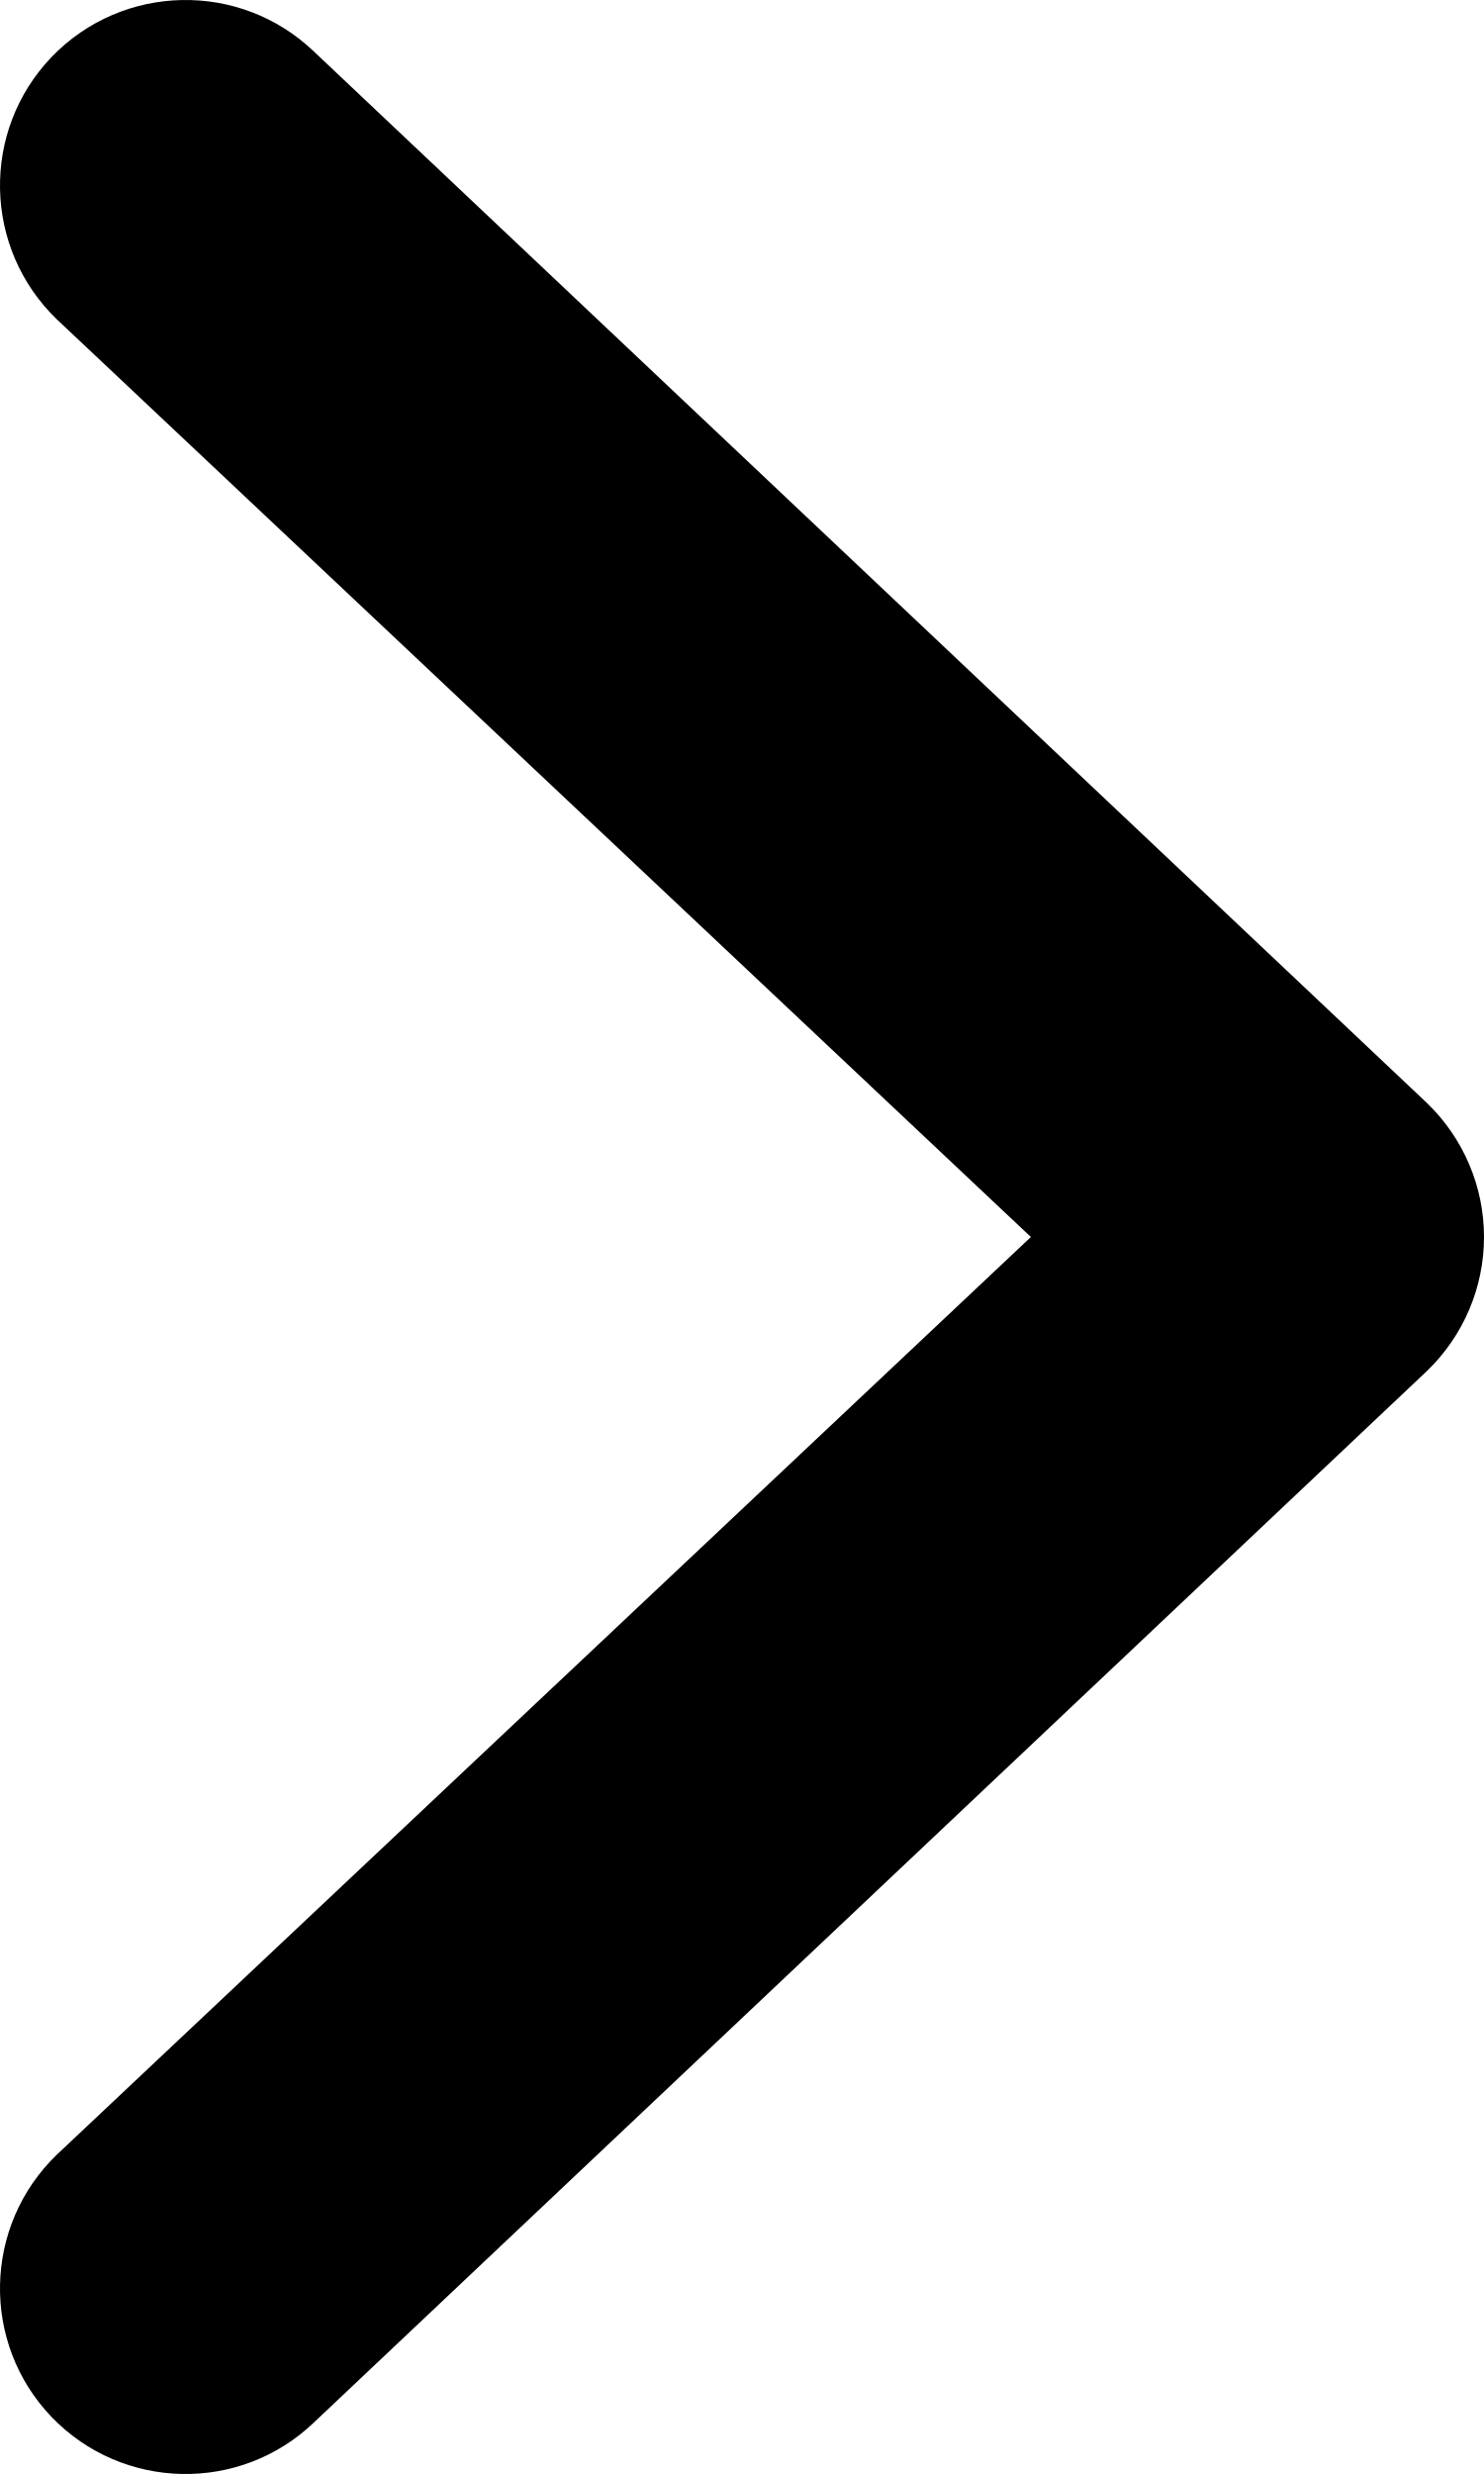
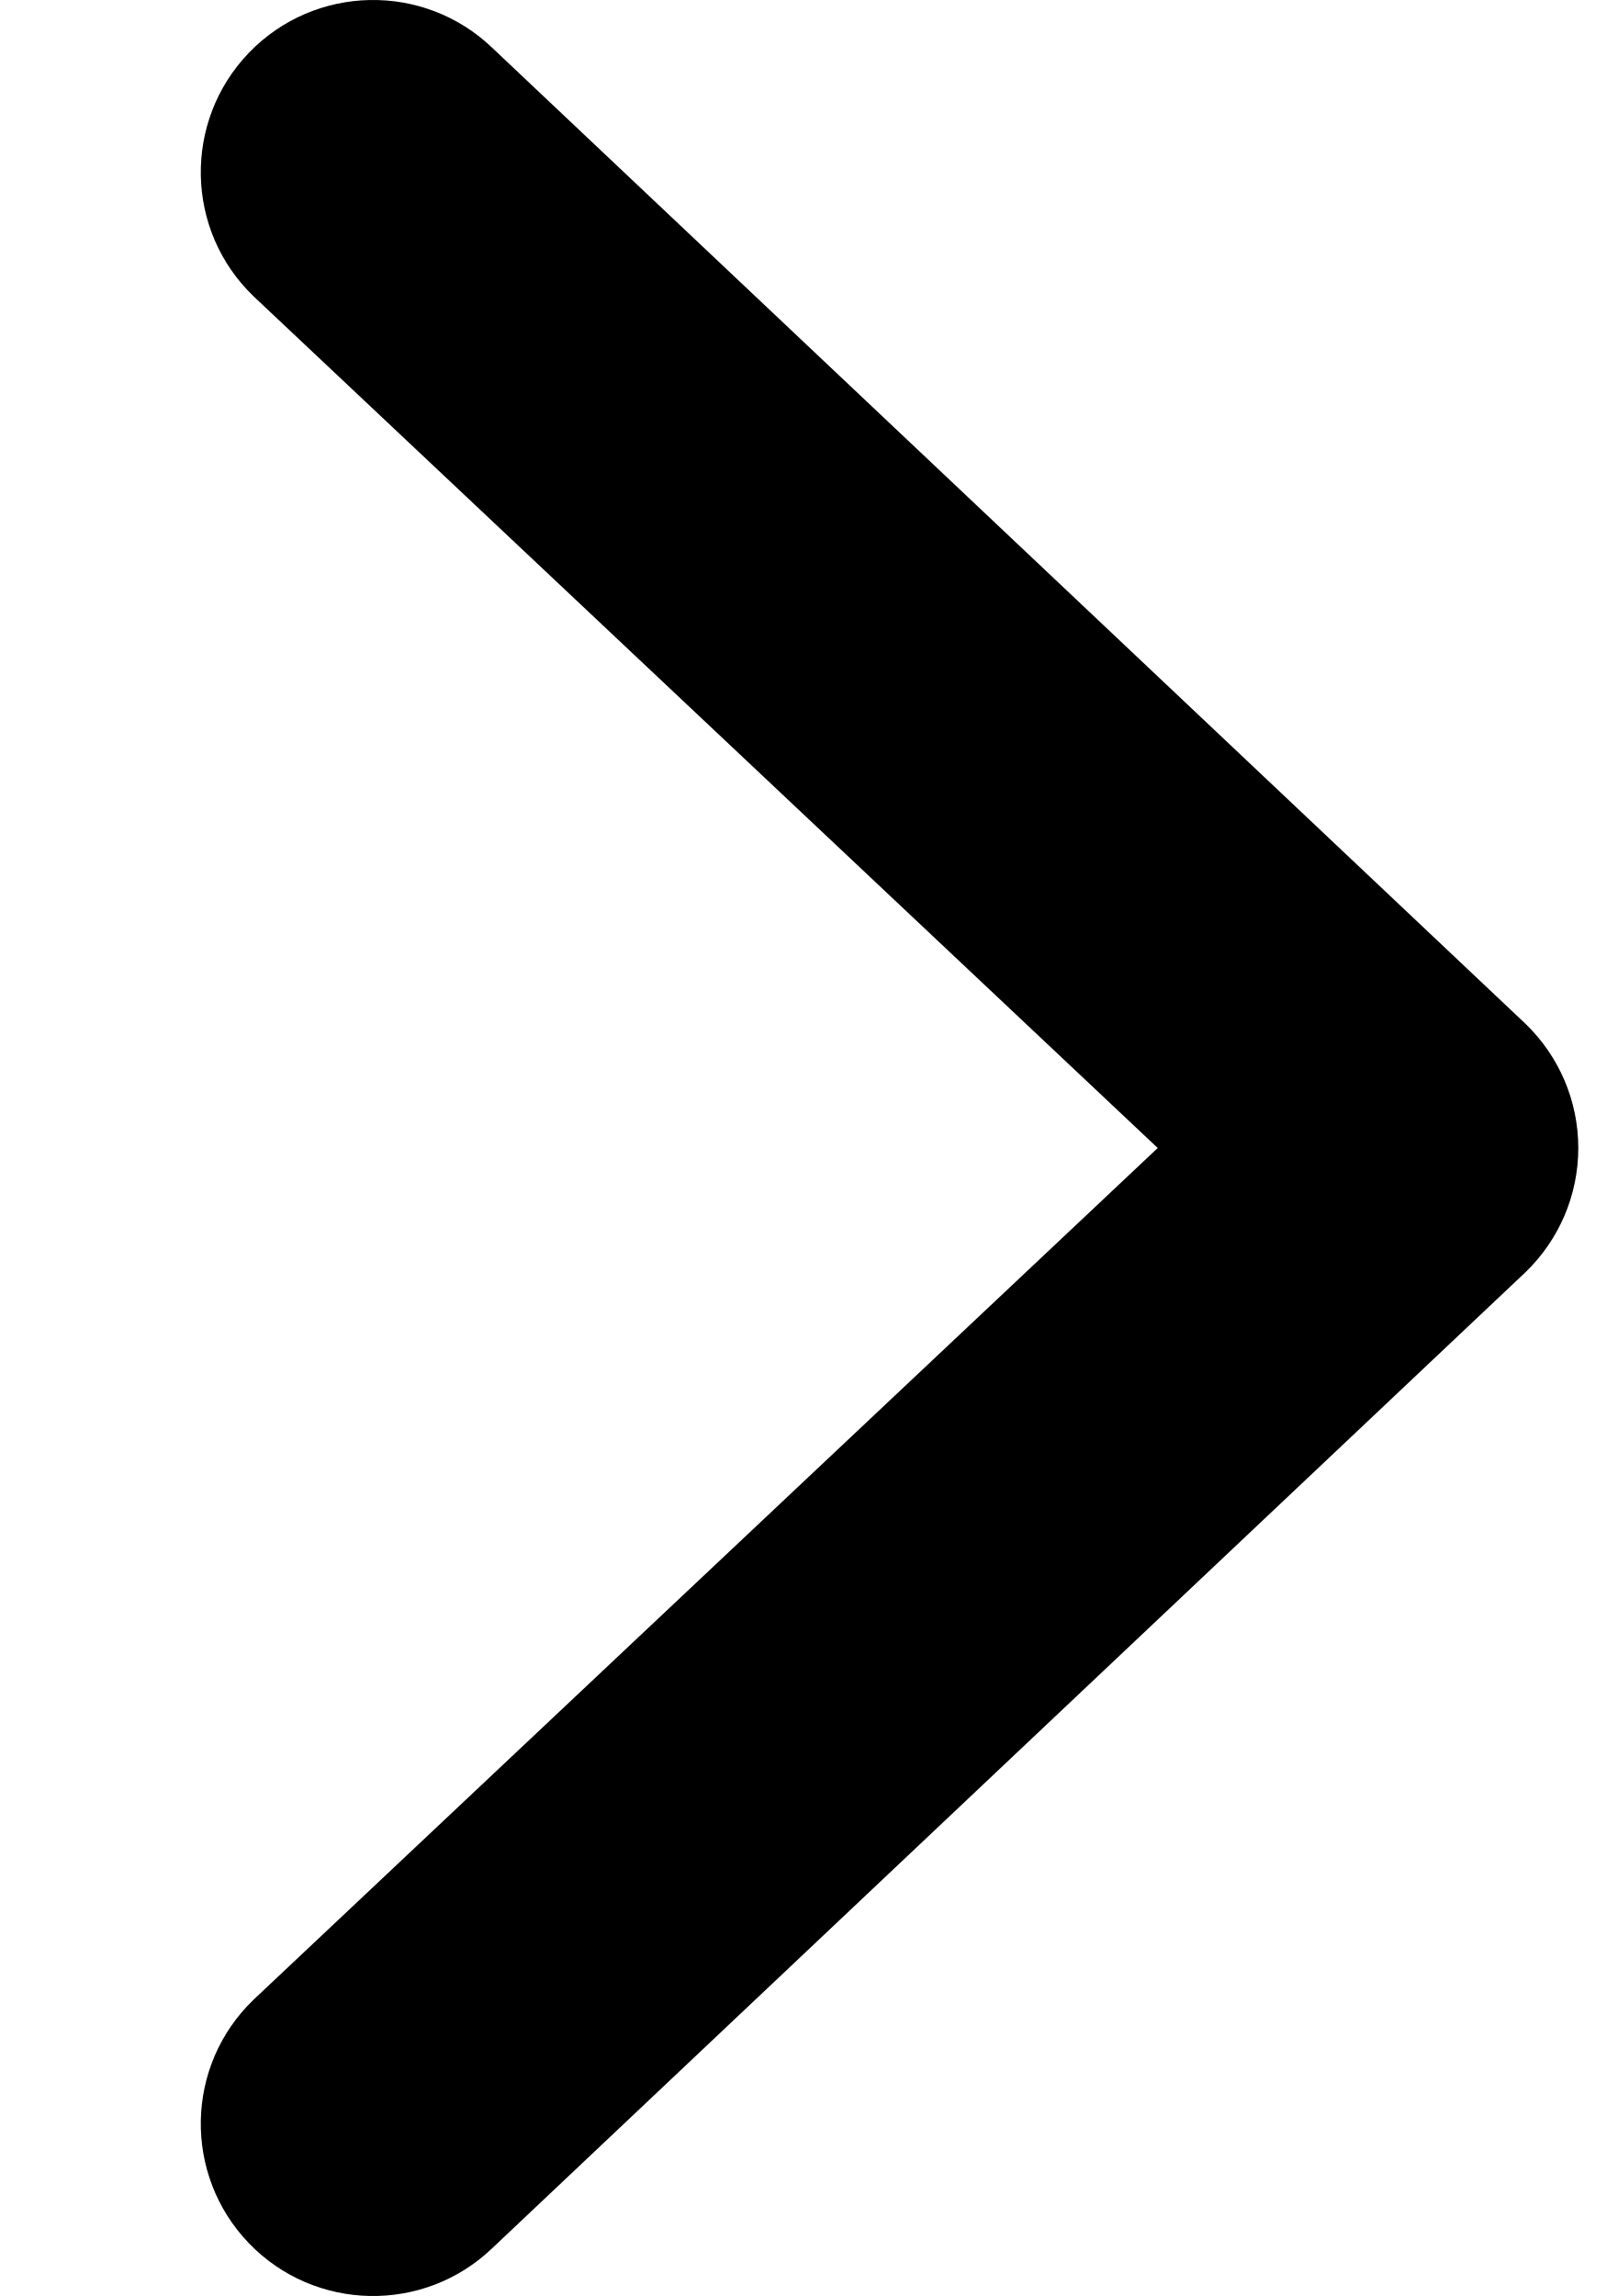
- <svg xmlns="http://www.w3.org/2000/svg" width="6" height="10" viewBox="0 0 6 10" fill="currentColor">
-   <path fill-rule="evenodd" clip-rule="evenodd" d="M0.209 9.77C-0.078 9.471 -0.068 8.996 0.23 8.709L4.168 5L0.23 1.291C-0.068 1.004 -0.078 0.529 0.209 0.23C0.496 -0.068 0.971 -0.078 1.27 0.209L5.77 4.459C5.917 4.601 6 4.796 6 5C6 5.204 5.917 5.399 5.77 5.541L1.27 9.791C0.971 10.078 0.496 10.068 0.209 9.77Z" />
+ <svg xmlns="http://www.w3.org/2000/svg" width="7" height="10" viewBox="0 0 7 10" fill="none">
+   <path fill-rule="evenodd" clip-rule="evenodd" d="M1.084 9.77C0.797 9.471 0.806 8.996 1.105 8.709L5.043 5L1.105 1.291C0.806 1.004 0.797 0.529 1.084 0.23C1.371 -0.068 1.846 -0.078 2.145 0.209L6.645 4.459C6.792 4.601 6.875 4.796 6.875 5C6.875 5.204 6.792 5.399 6.645 5.541L2.145 9.791C1.846 10.078 1.371 10.068 1.084 9.77Z" fill="currentColor" />
</svg>
